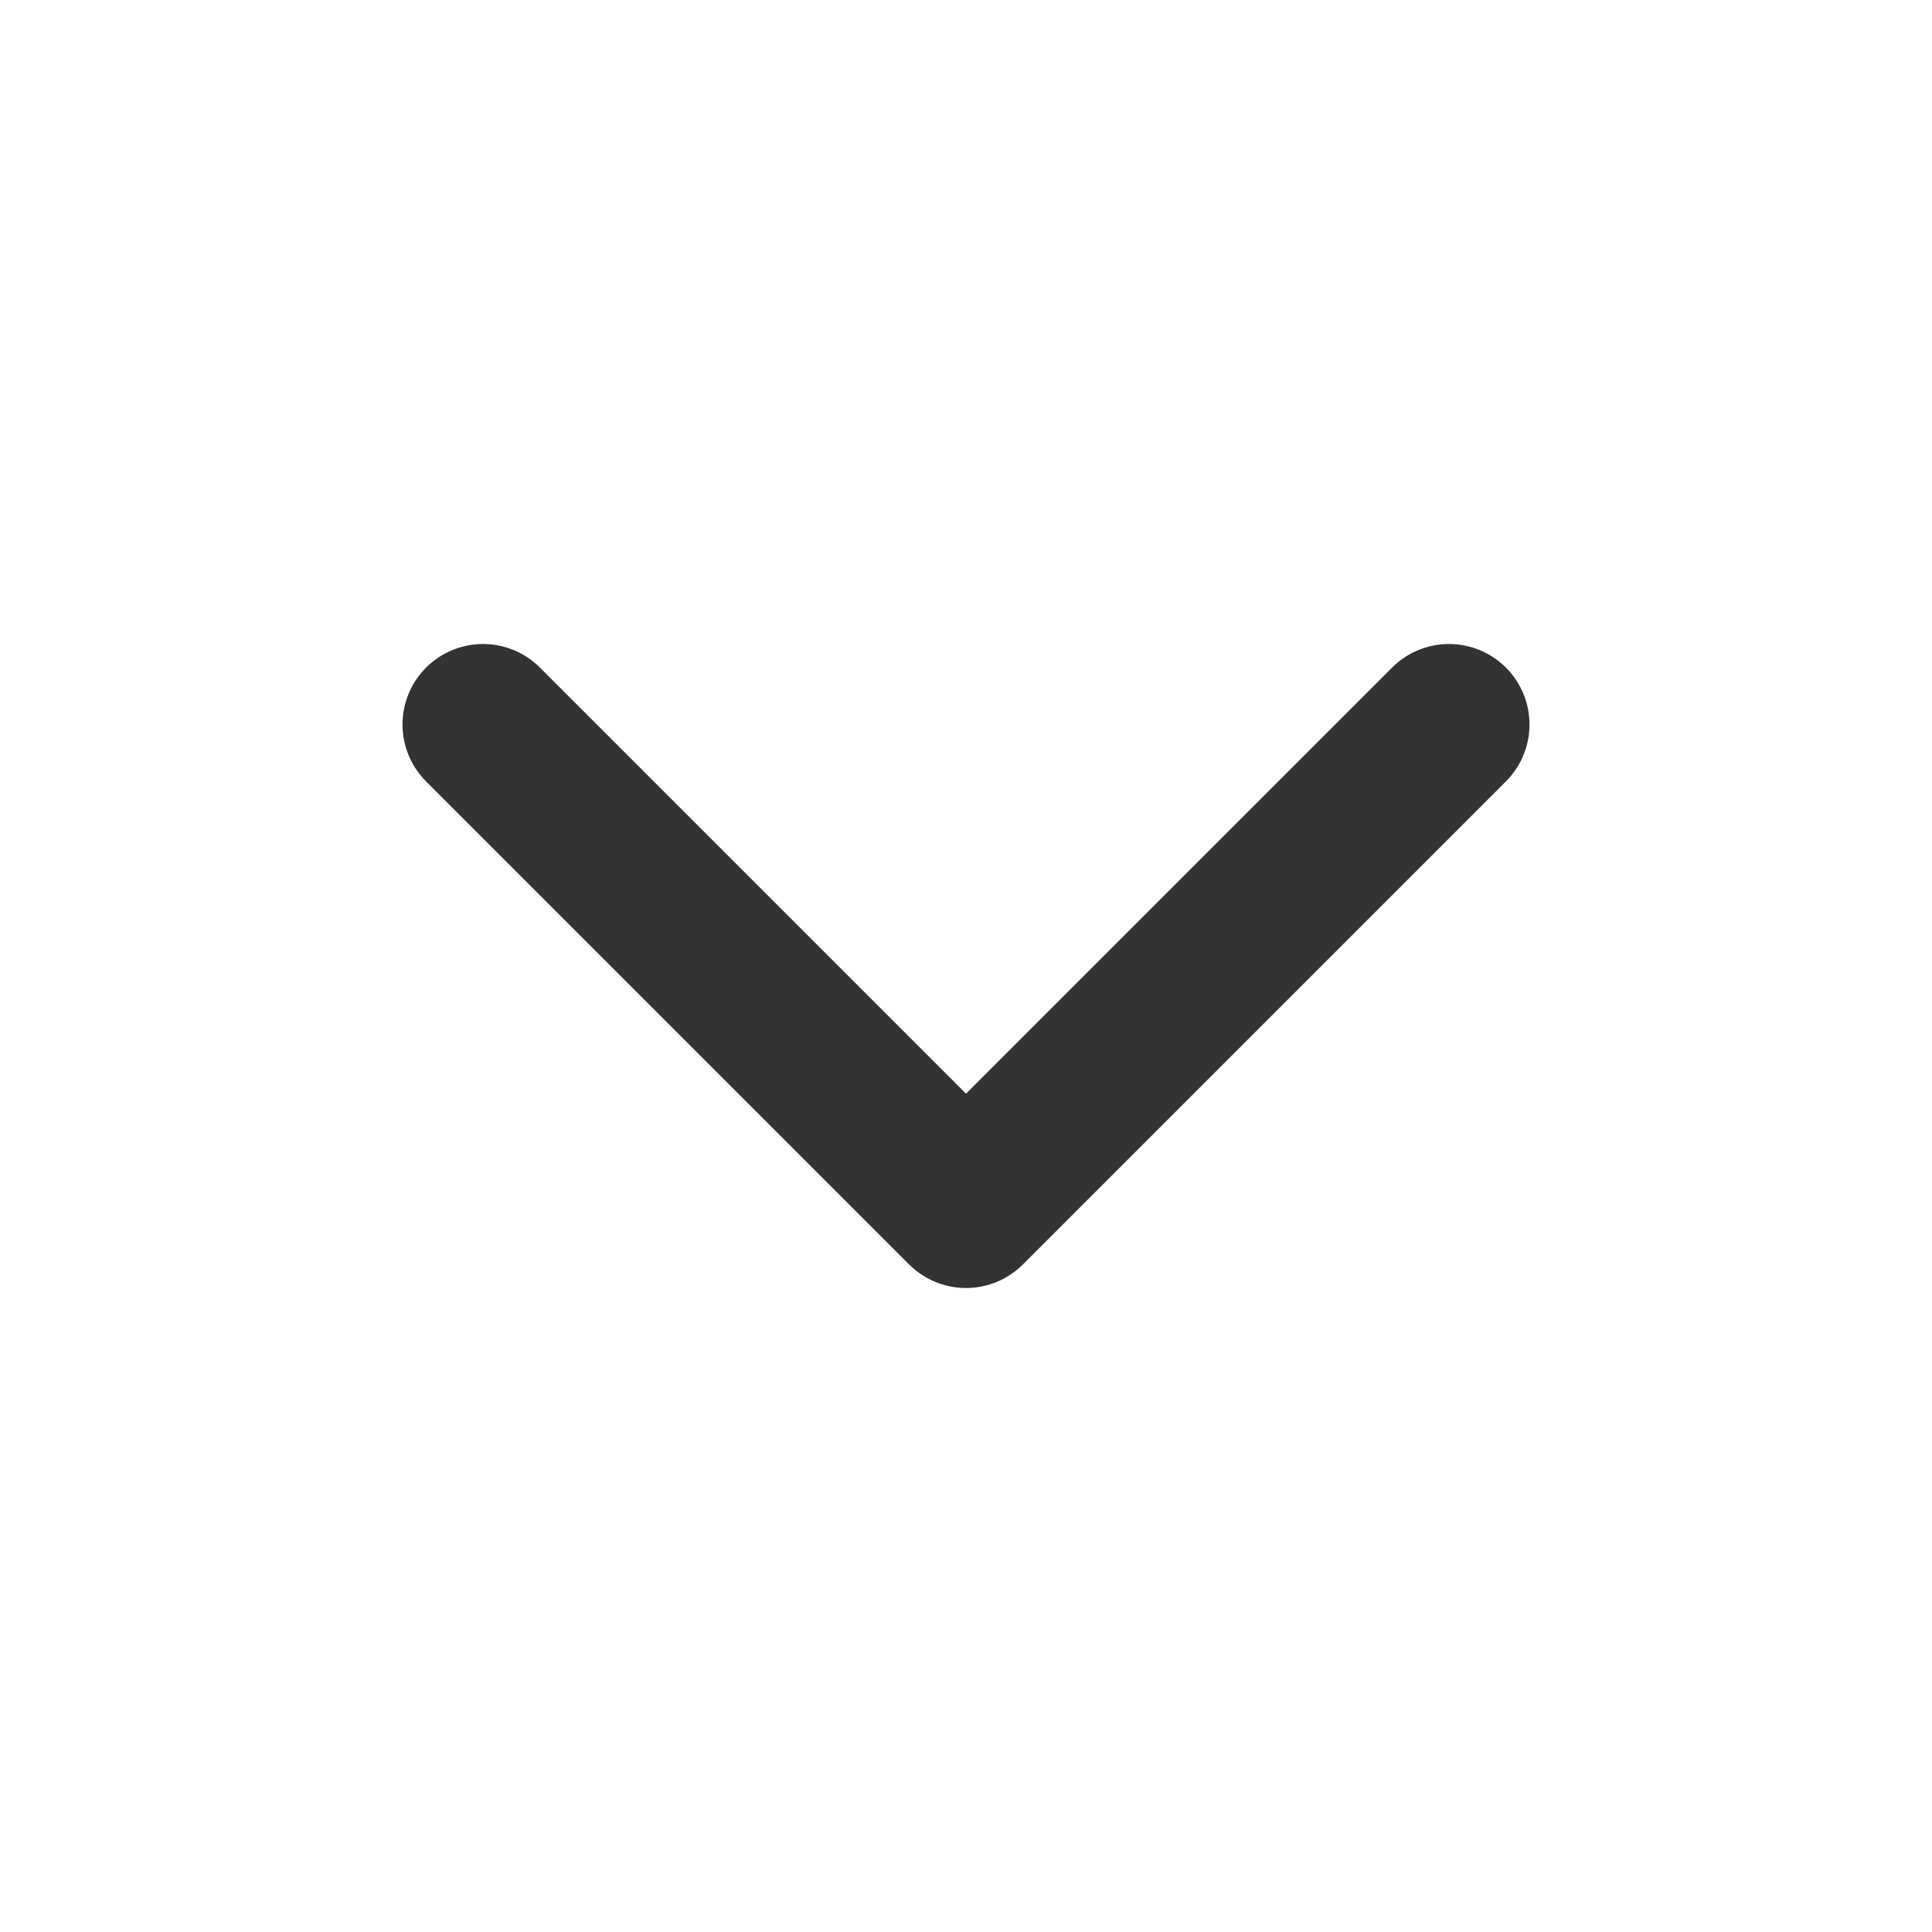
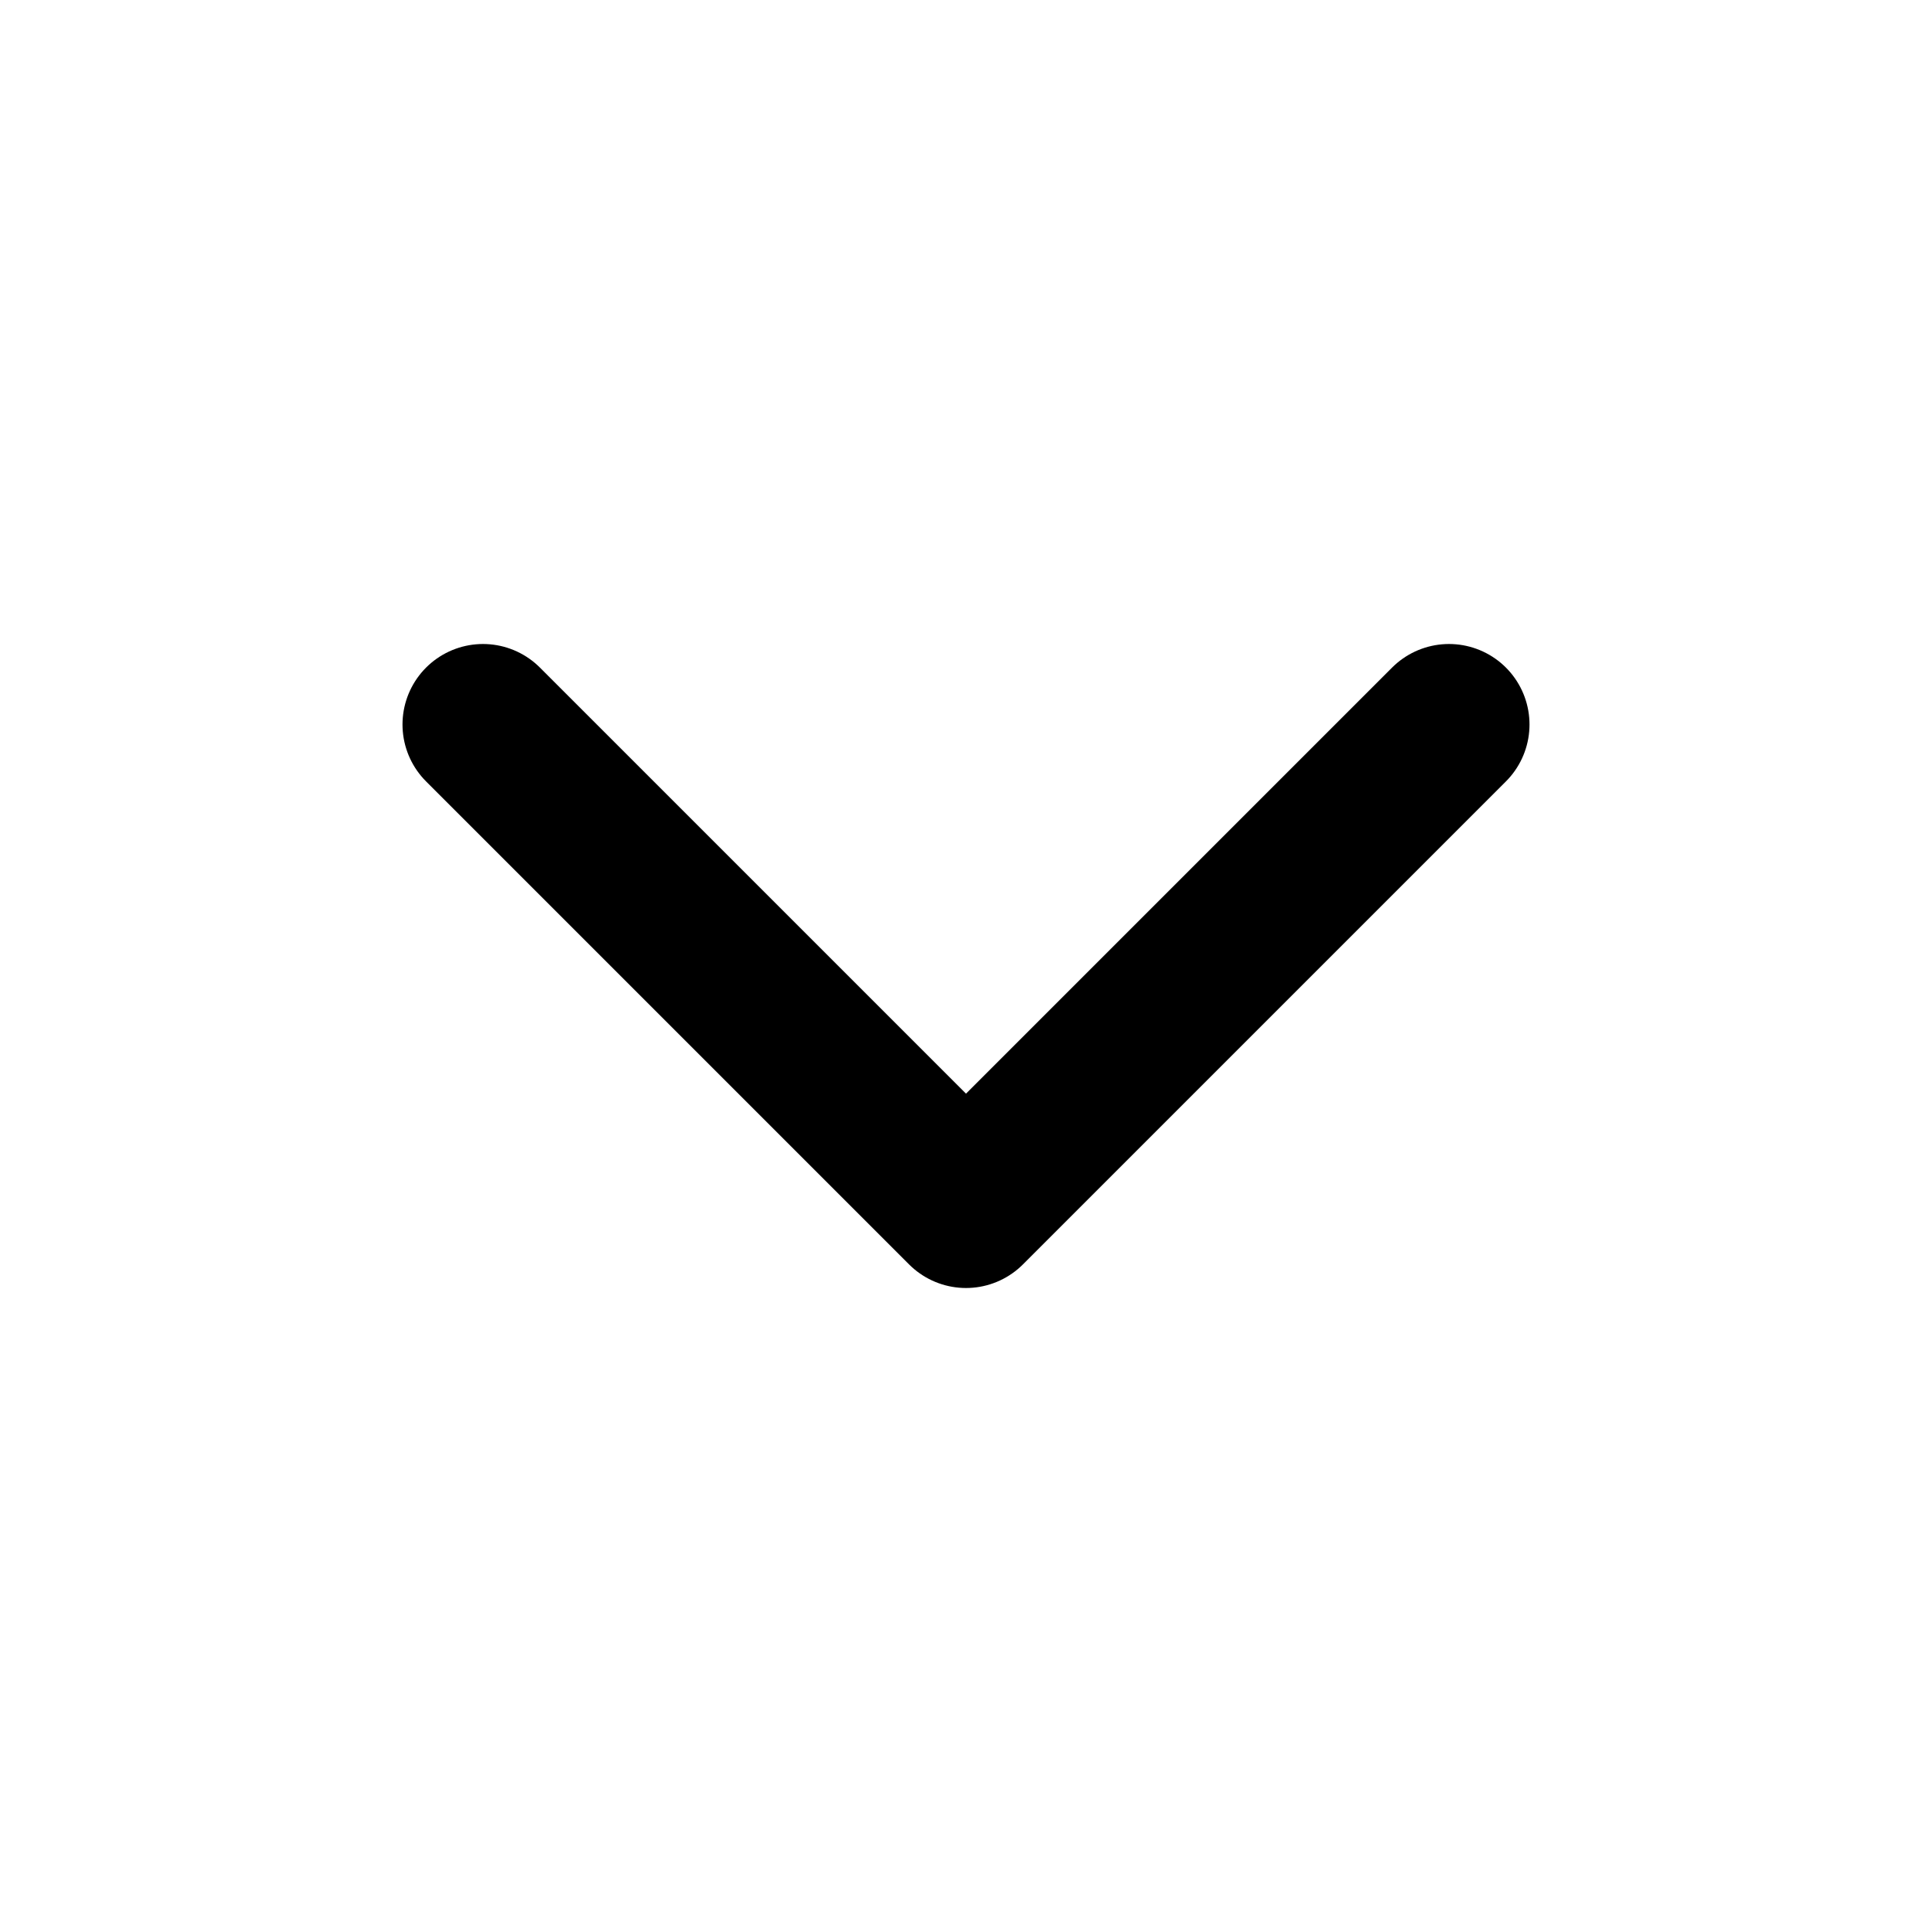
<svg xmlns="http://www.w3.org/2000/svg" width="18" height="18" viewBox="0 0 48 48" fill="none">
-   <path d="M36 18L24 30L12 18" stroke="#333" stroke-width="4" stroke-linecap="round" stroke-linejoin="round" />
+   <path d="M36 18L24 30L12 18" stroke="currentColor" stroke-width="4" stroke-linecap="round" stroke-linejoin="round" />
</svg>
